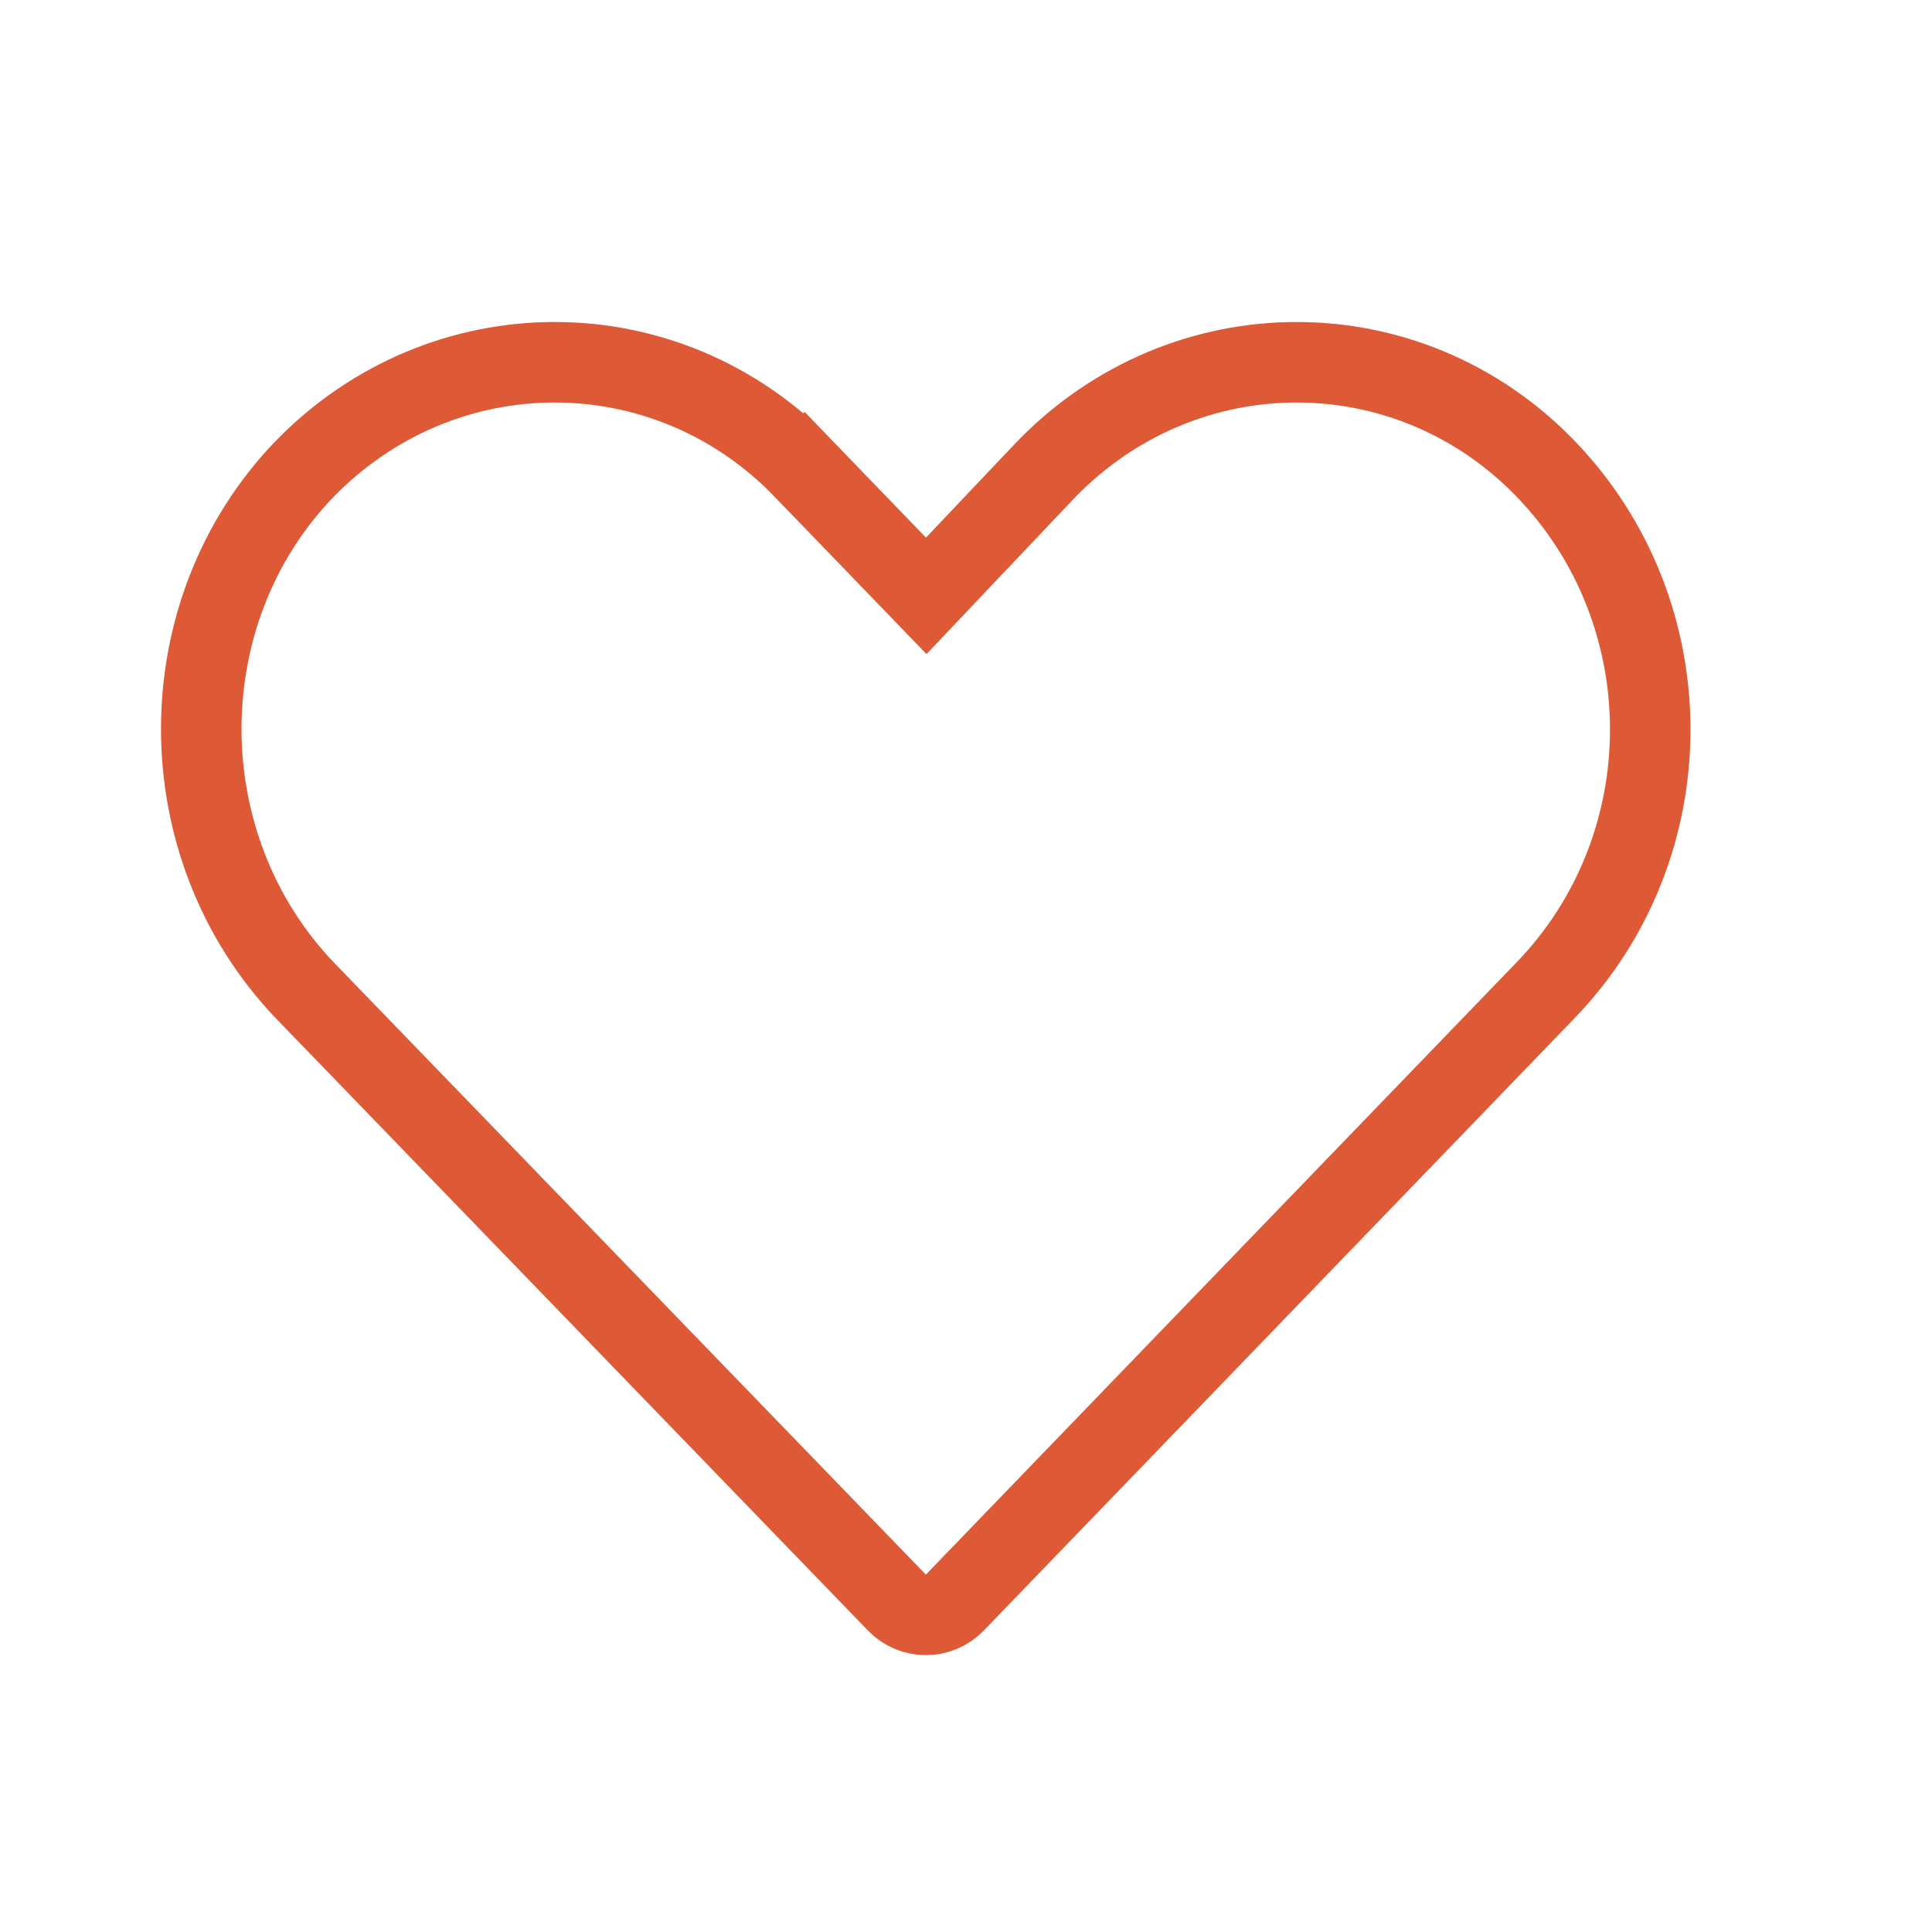
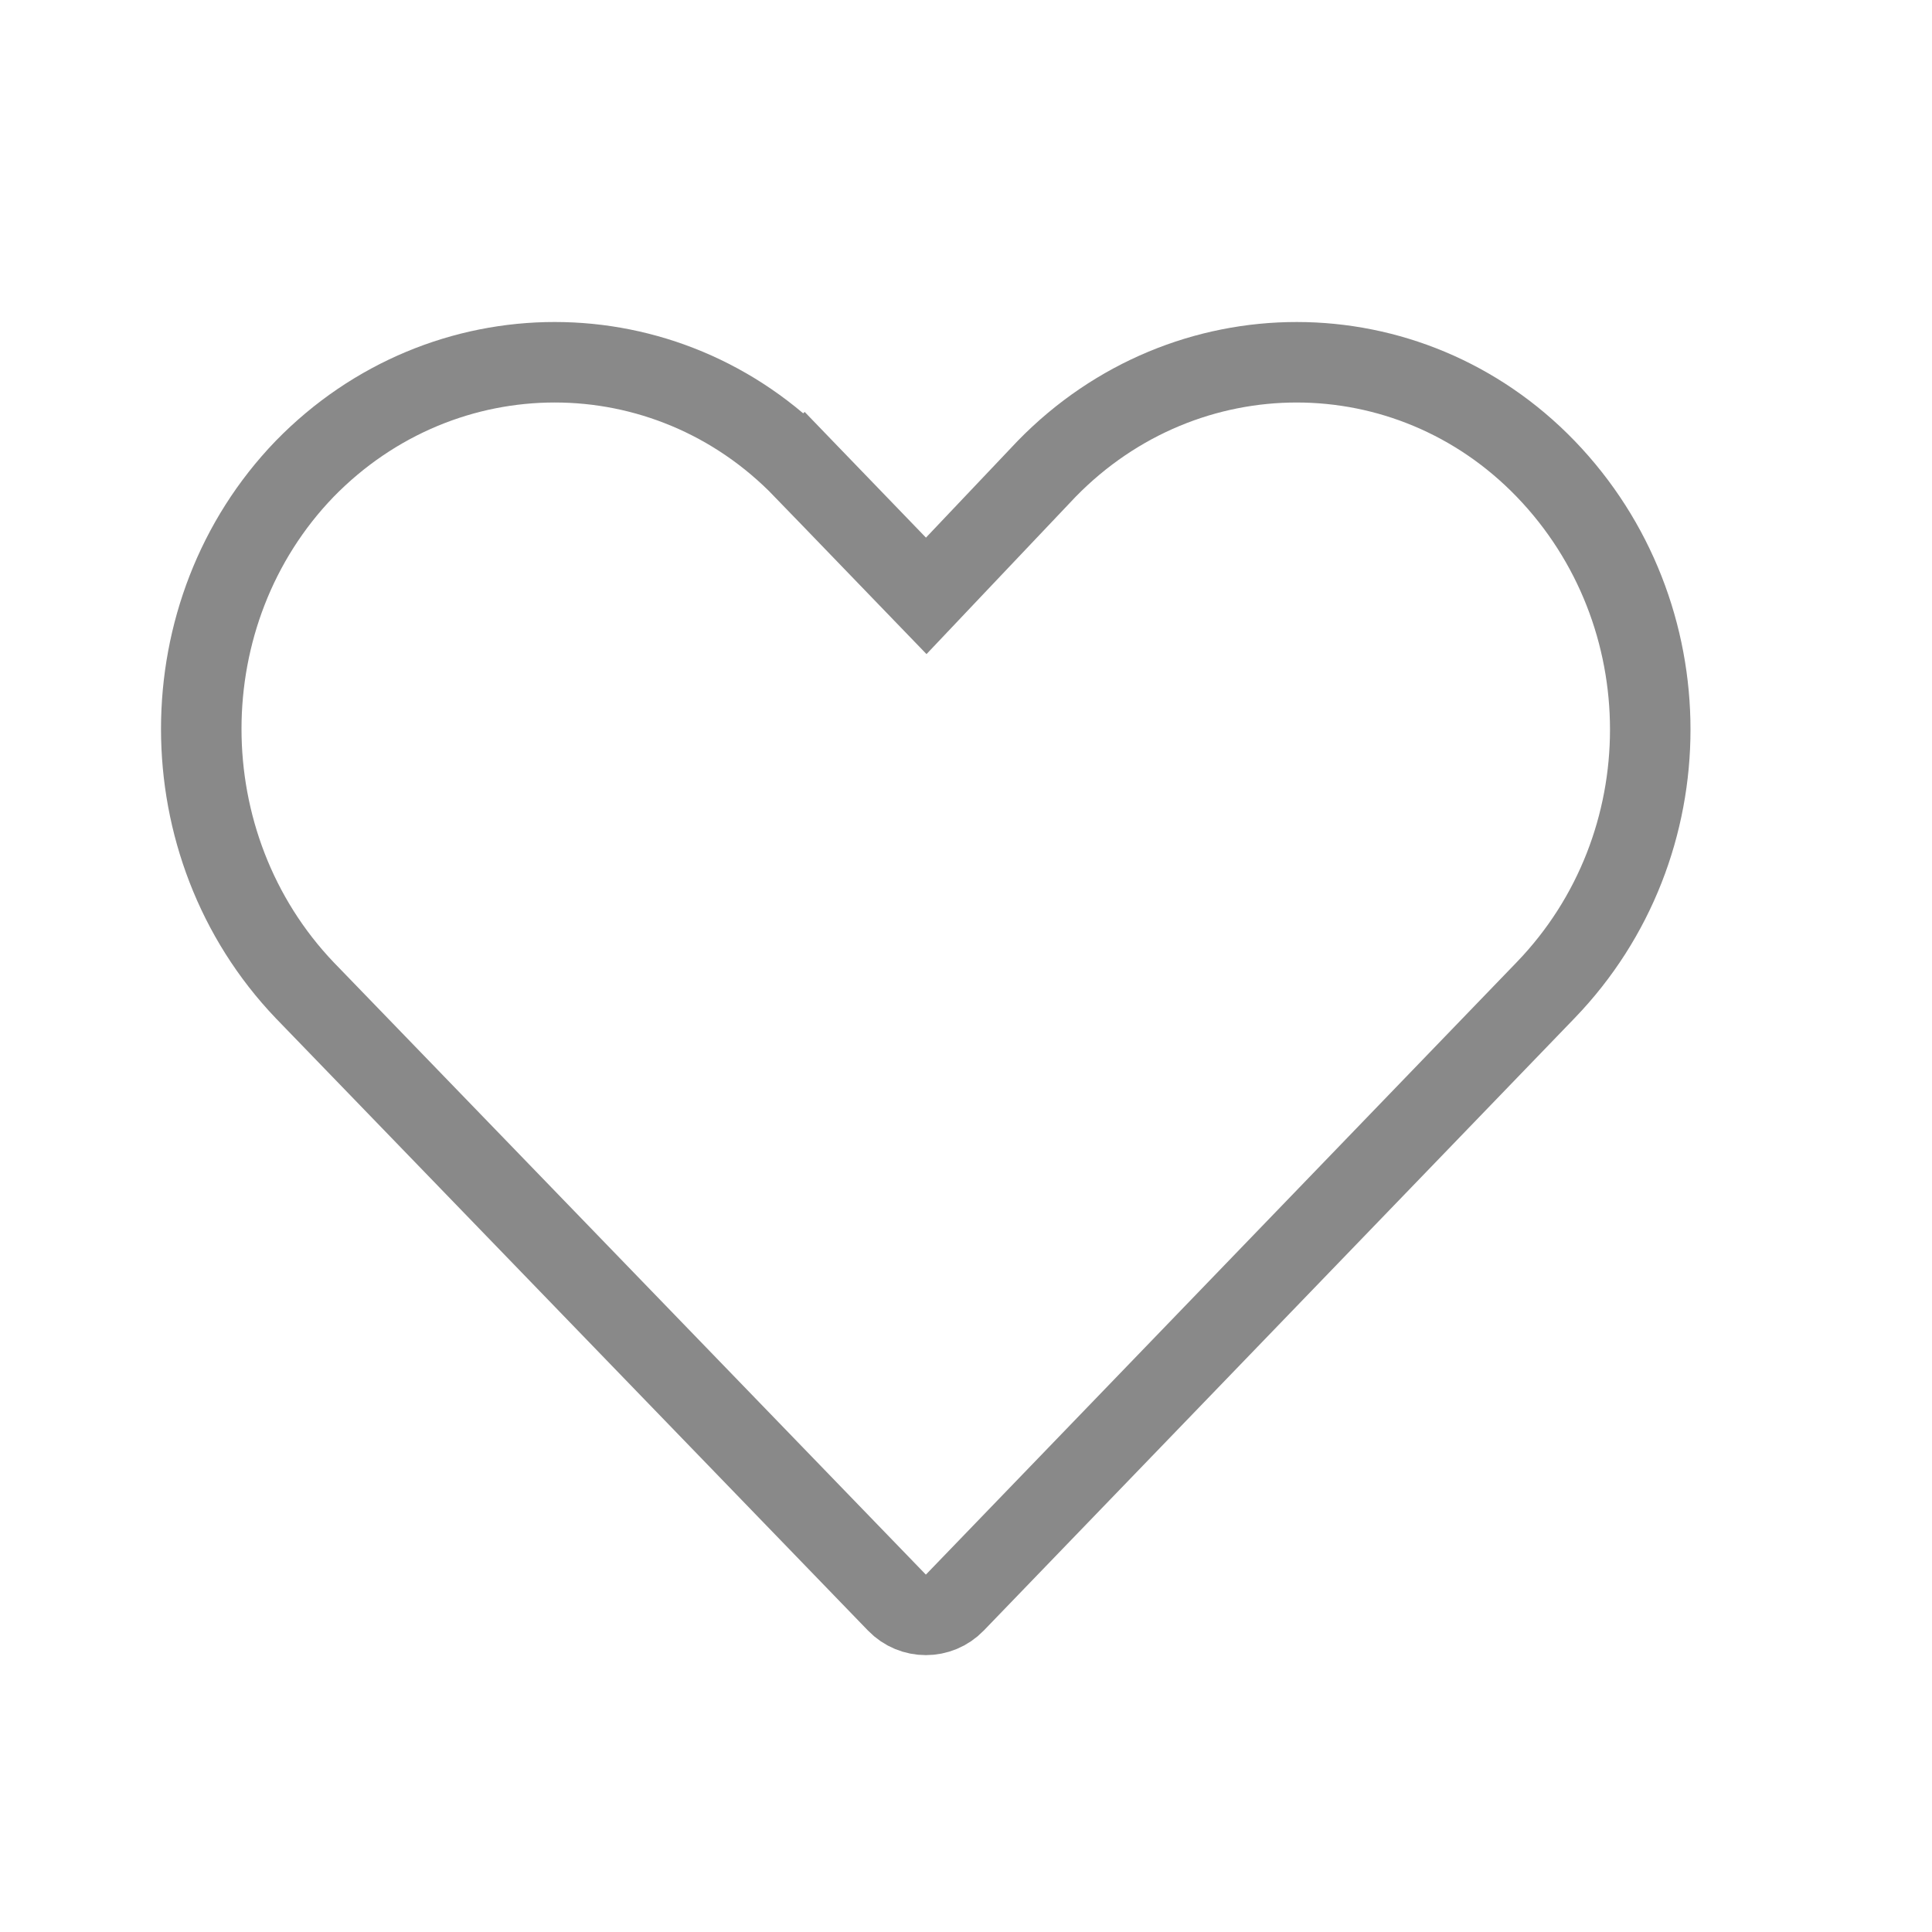
<svg xmlns="http://www.w3.org/2000/svg" width="24" height="24" viewBox="0 0 24 24" fill="none">
-   <path d="M11.143 7.026L11.506 7.402L11.865 7.023L13.003 5.823C14.727 4.057 17.499 4.061 19.201 5.824C20.933 7.62 20.933 10.505 19.201 12.3L11.861 19.908C11.665 20.111 11.339 20.112 11.142 19.908L3.786 12.302C3.786 12.302 3.786 12.302 3.785 12.301C2.071 10.504 2.073 7.599 3.784 5.825C5.508 4.057 8.281 4.06 9.983 5.824L10.343 5.477L9.983 5.824L11.143 7.026Z" stroke="#DE5935" />
+   <path d="M11.143 7.026L11.506 7.402L11.865 7.023L13.003 5.823C14.727 4.057 17.499 4.061 19.201 5.824C20.933 7.62 20.933 10.505 19.201 12.3L11.861 19.908C11.665 20.111 11.339 20.112 11.142 19.908L3.786 12.302C3.786 12.302 3.786 12.302 3.785 12.301C2.071 10.504 2.073 7.599 3.784 5.825C5.508 4.057 8.281 4.06 9.983 5.824L10.343 5.477L9.983 5.824L11.143 7.026Z" stroke="#898989" />
</svg>
